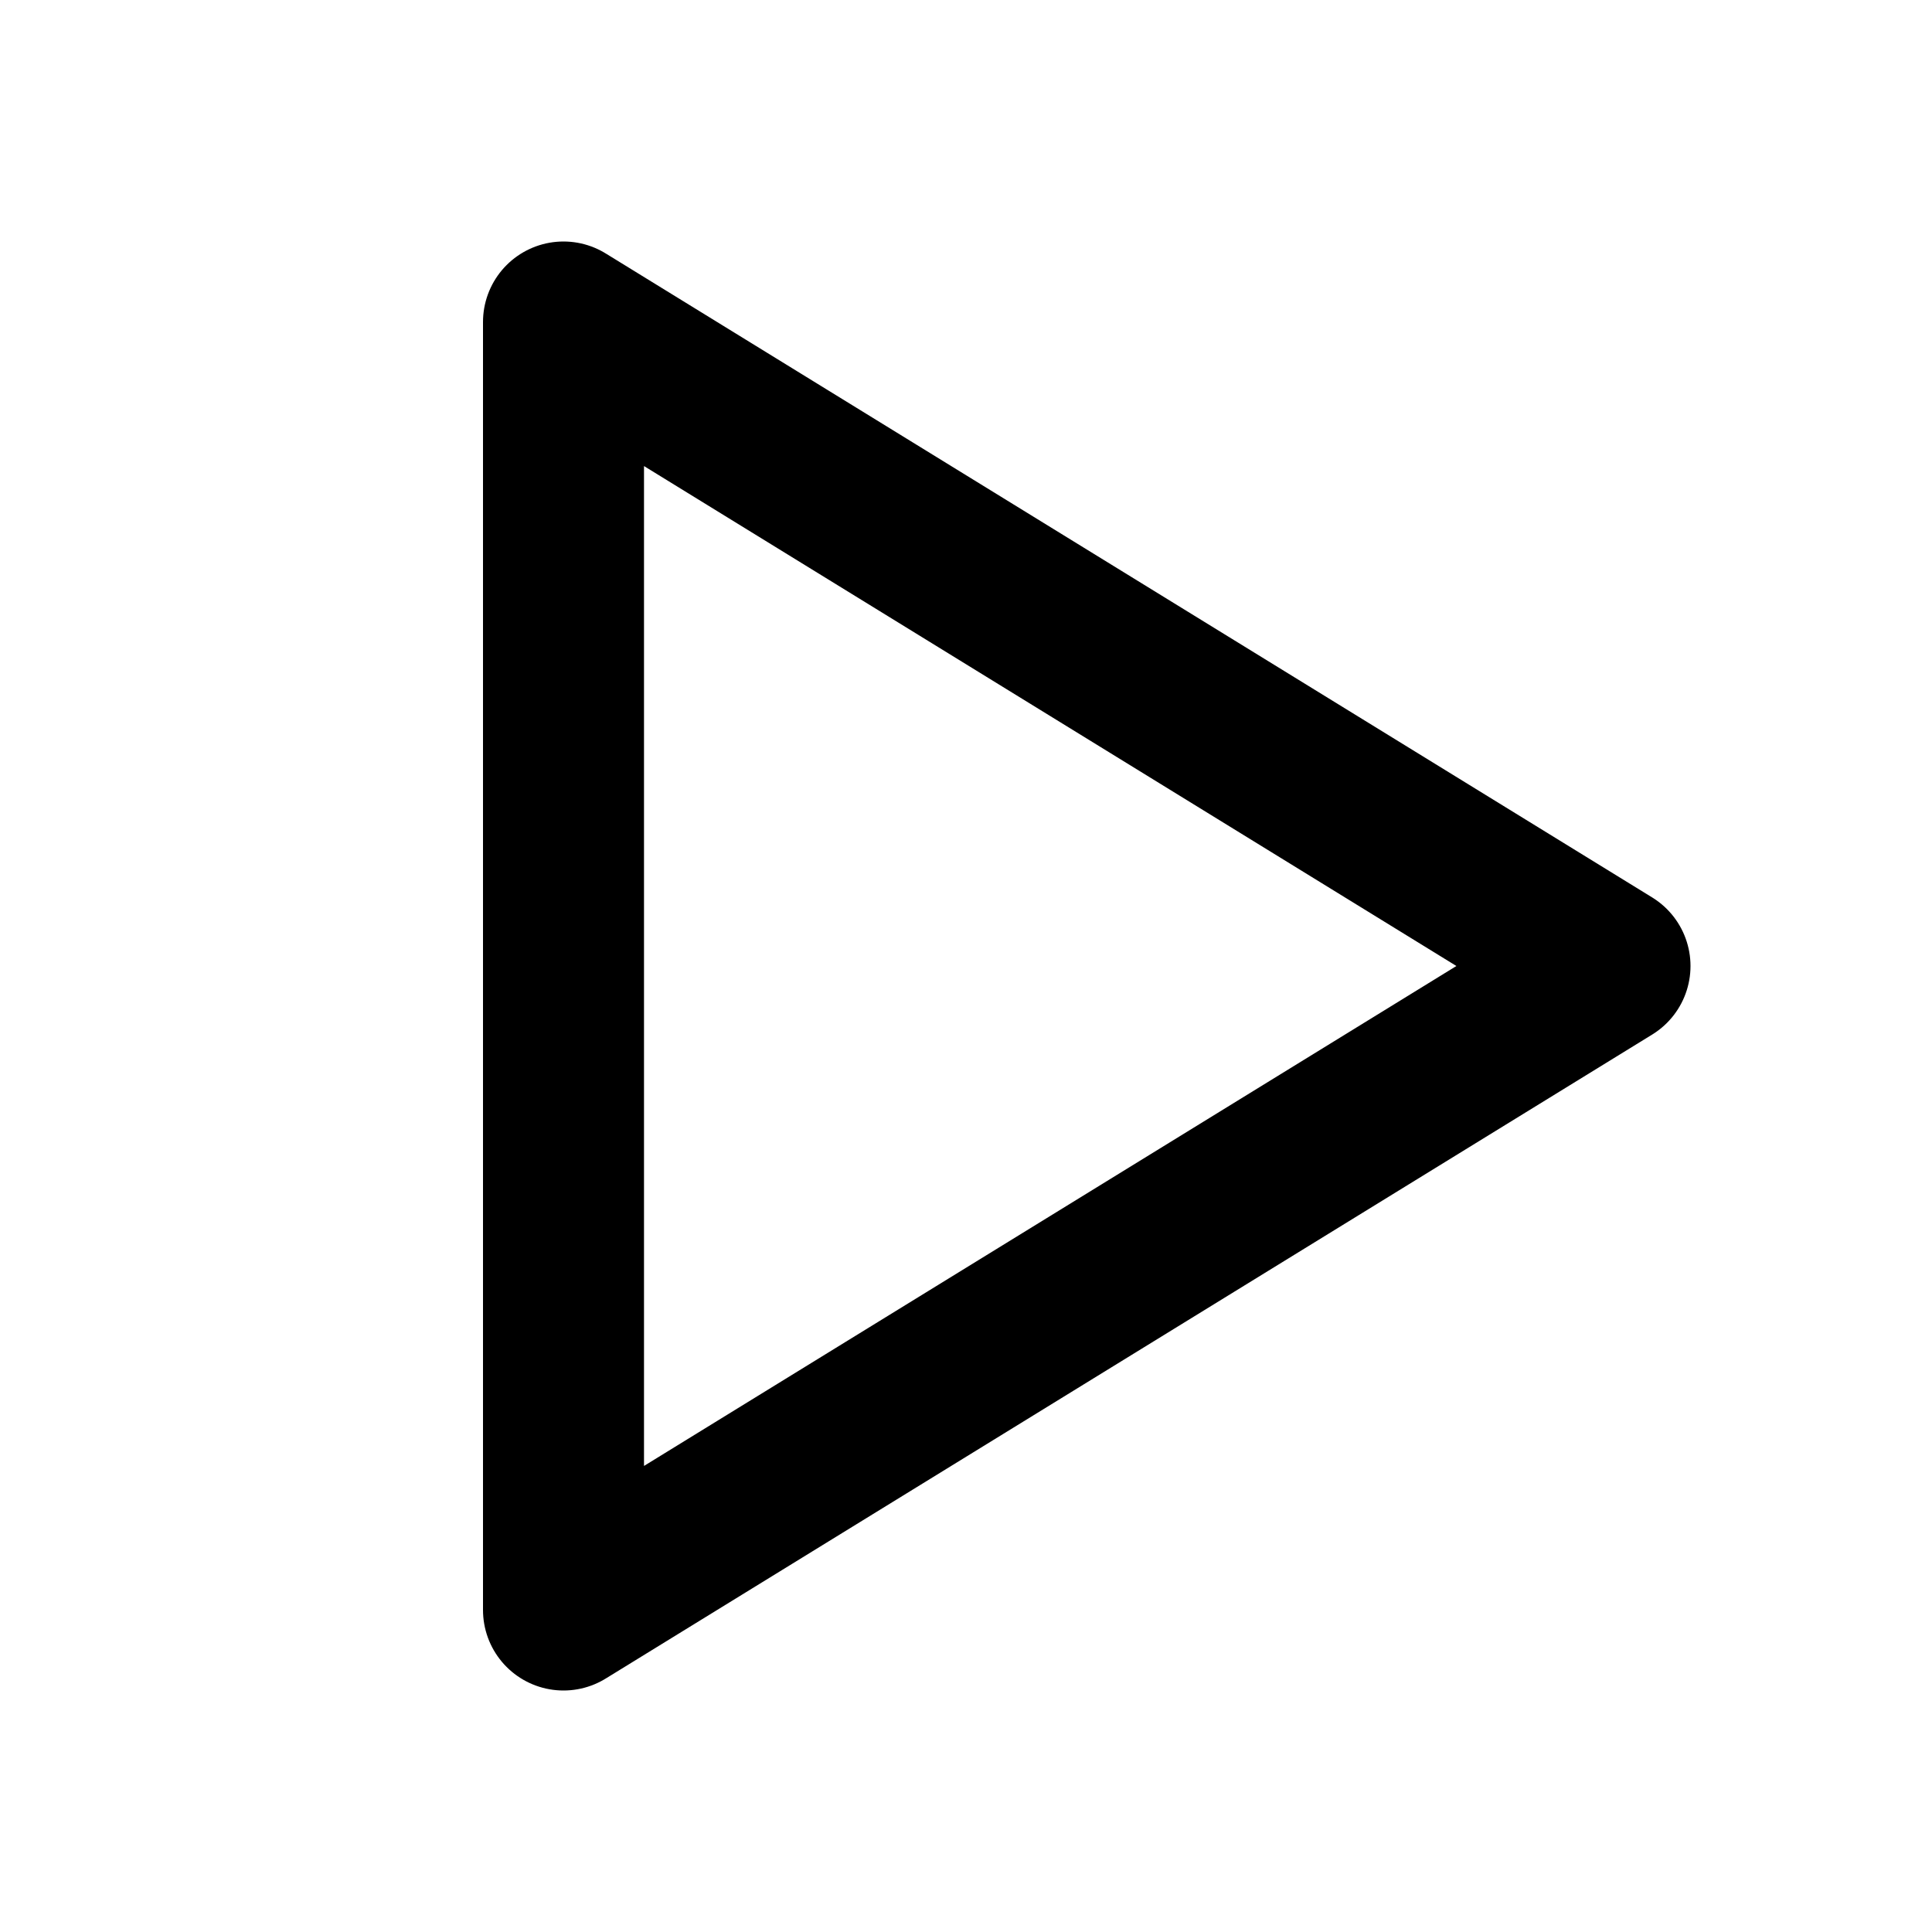
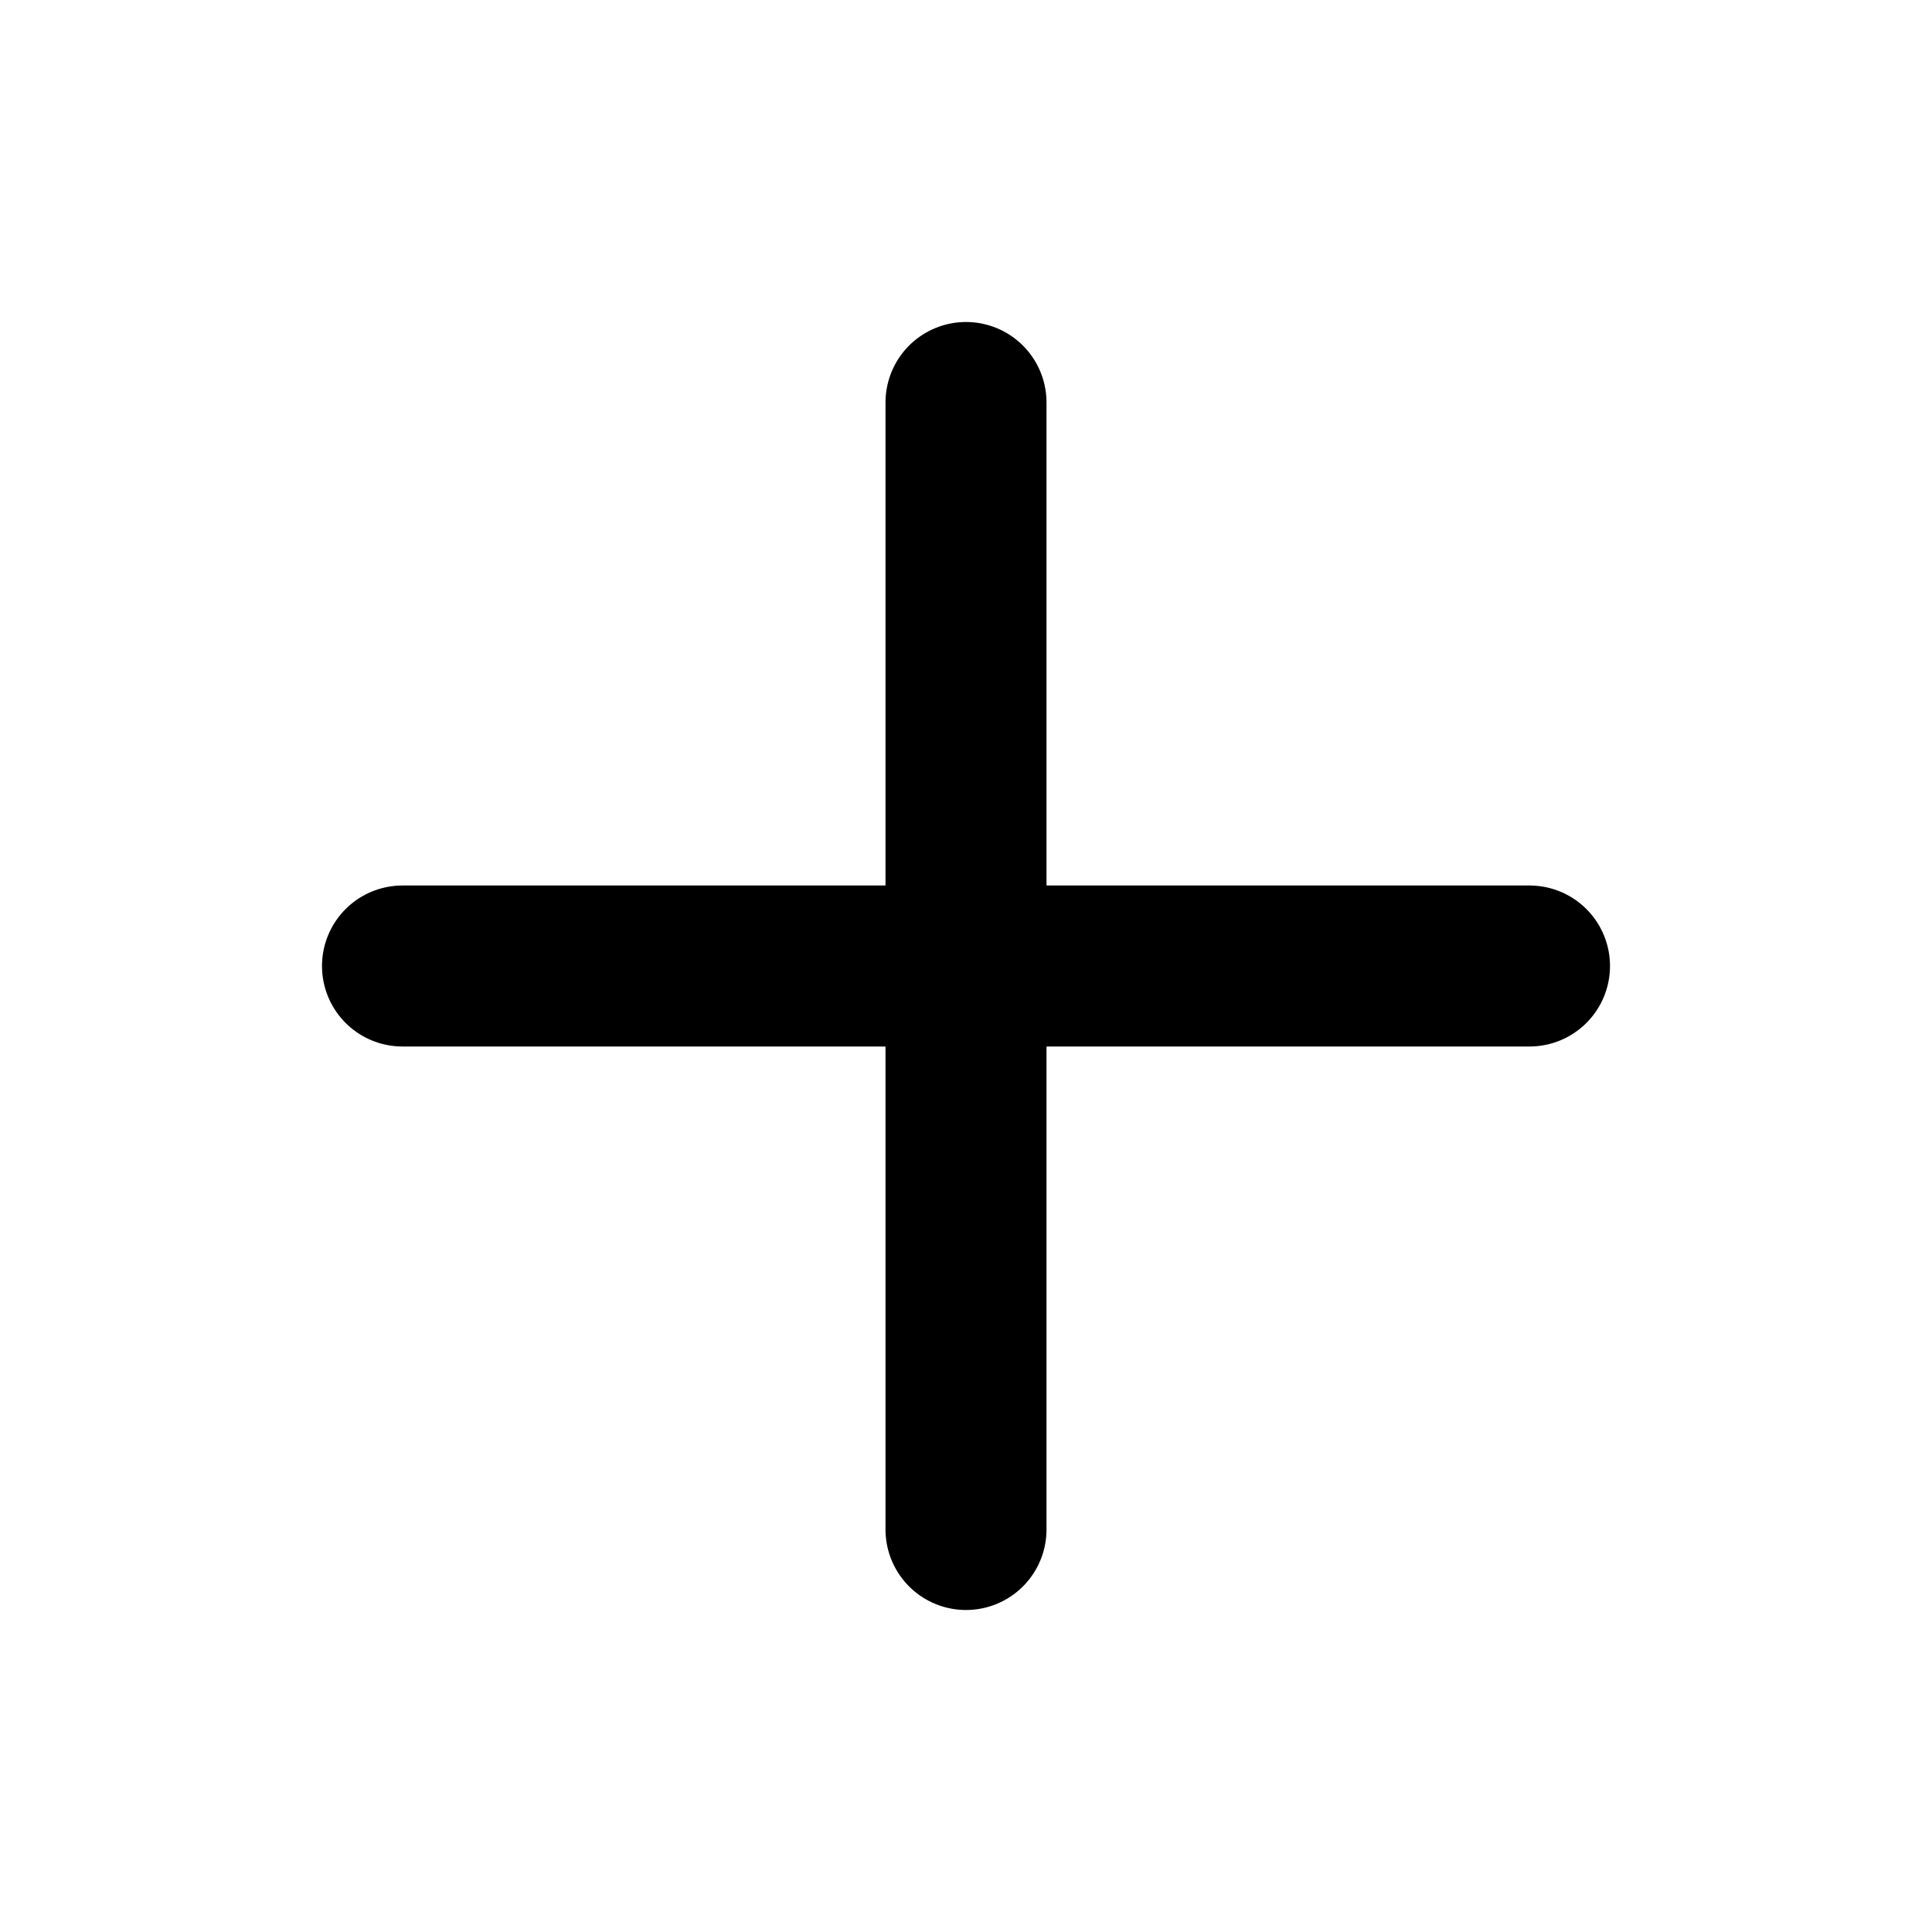
<svg xmlns="http://www.w3.org/2000/svg" width="24" height="24" viewBox="0 0 24 24" fill="none" stroke="currentColor" stroke-width="2" stroke-linecap="round" stroke-linejoin="round">
-   <path d="M7 4v16l13 -8l-13 -8" />
+   <path d="M12 5l0 14" />
+   <path d="M5 12l14 0" />
</svg>
